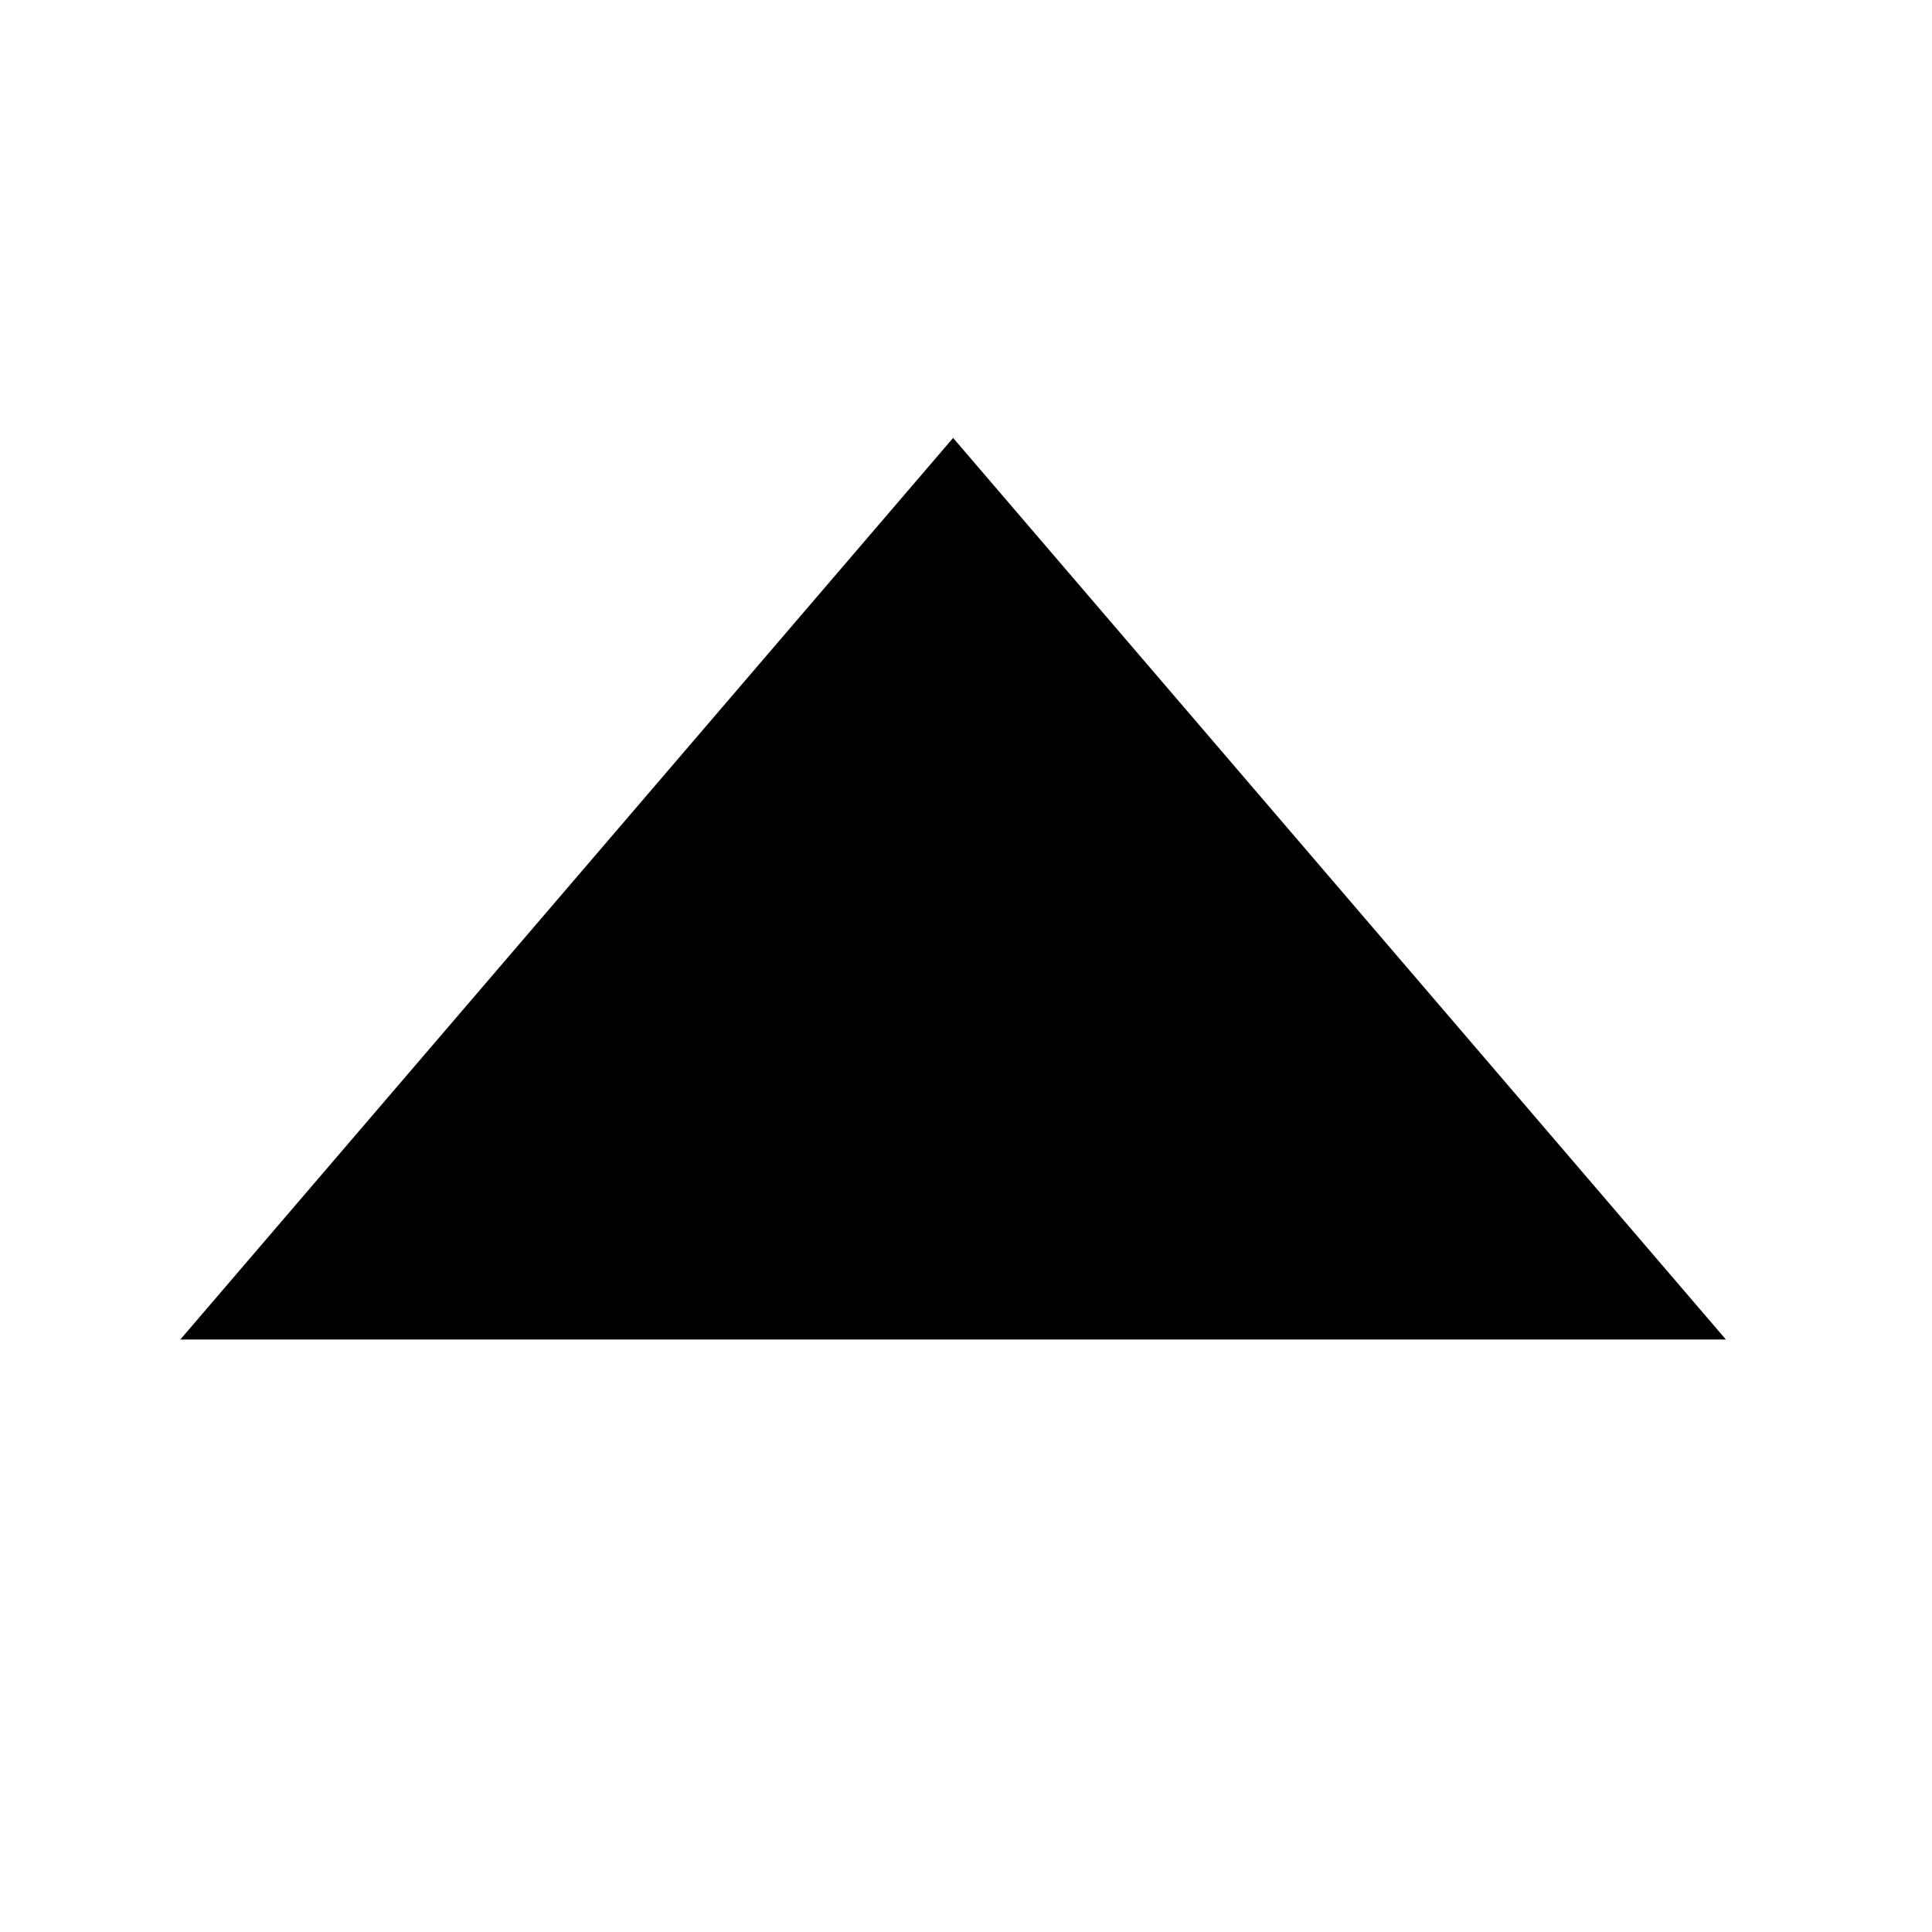
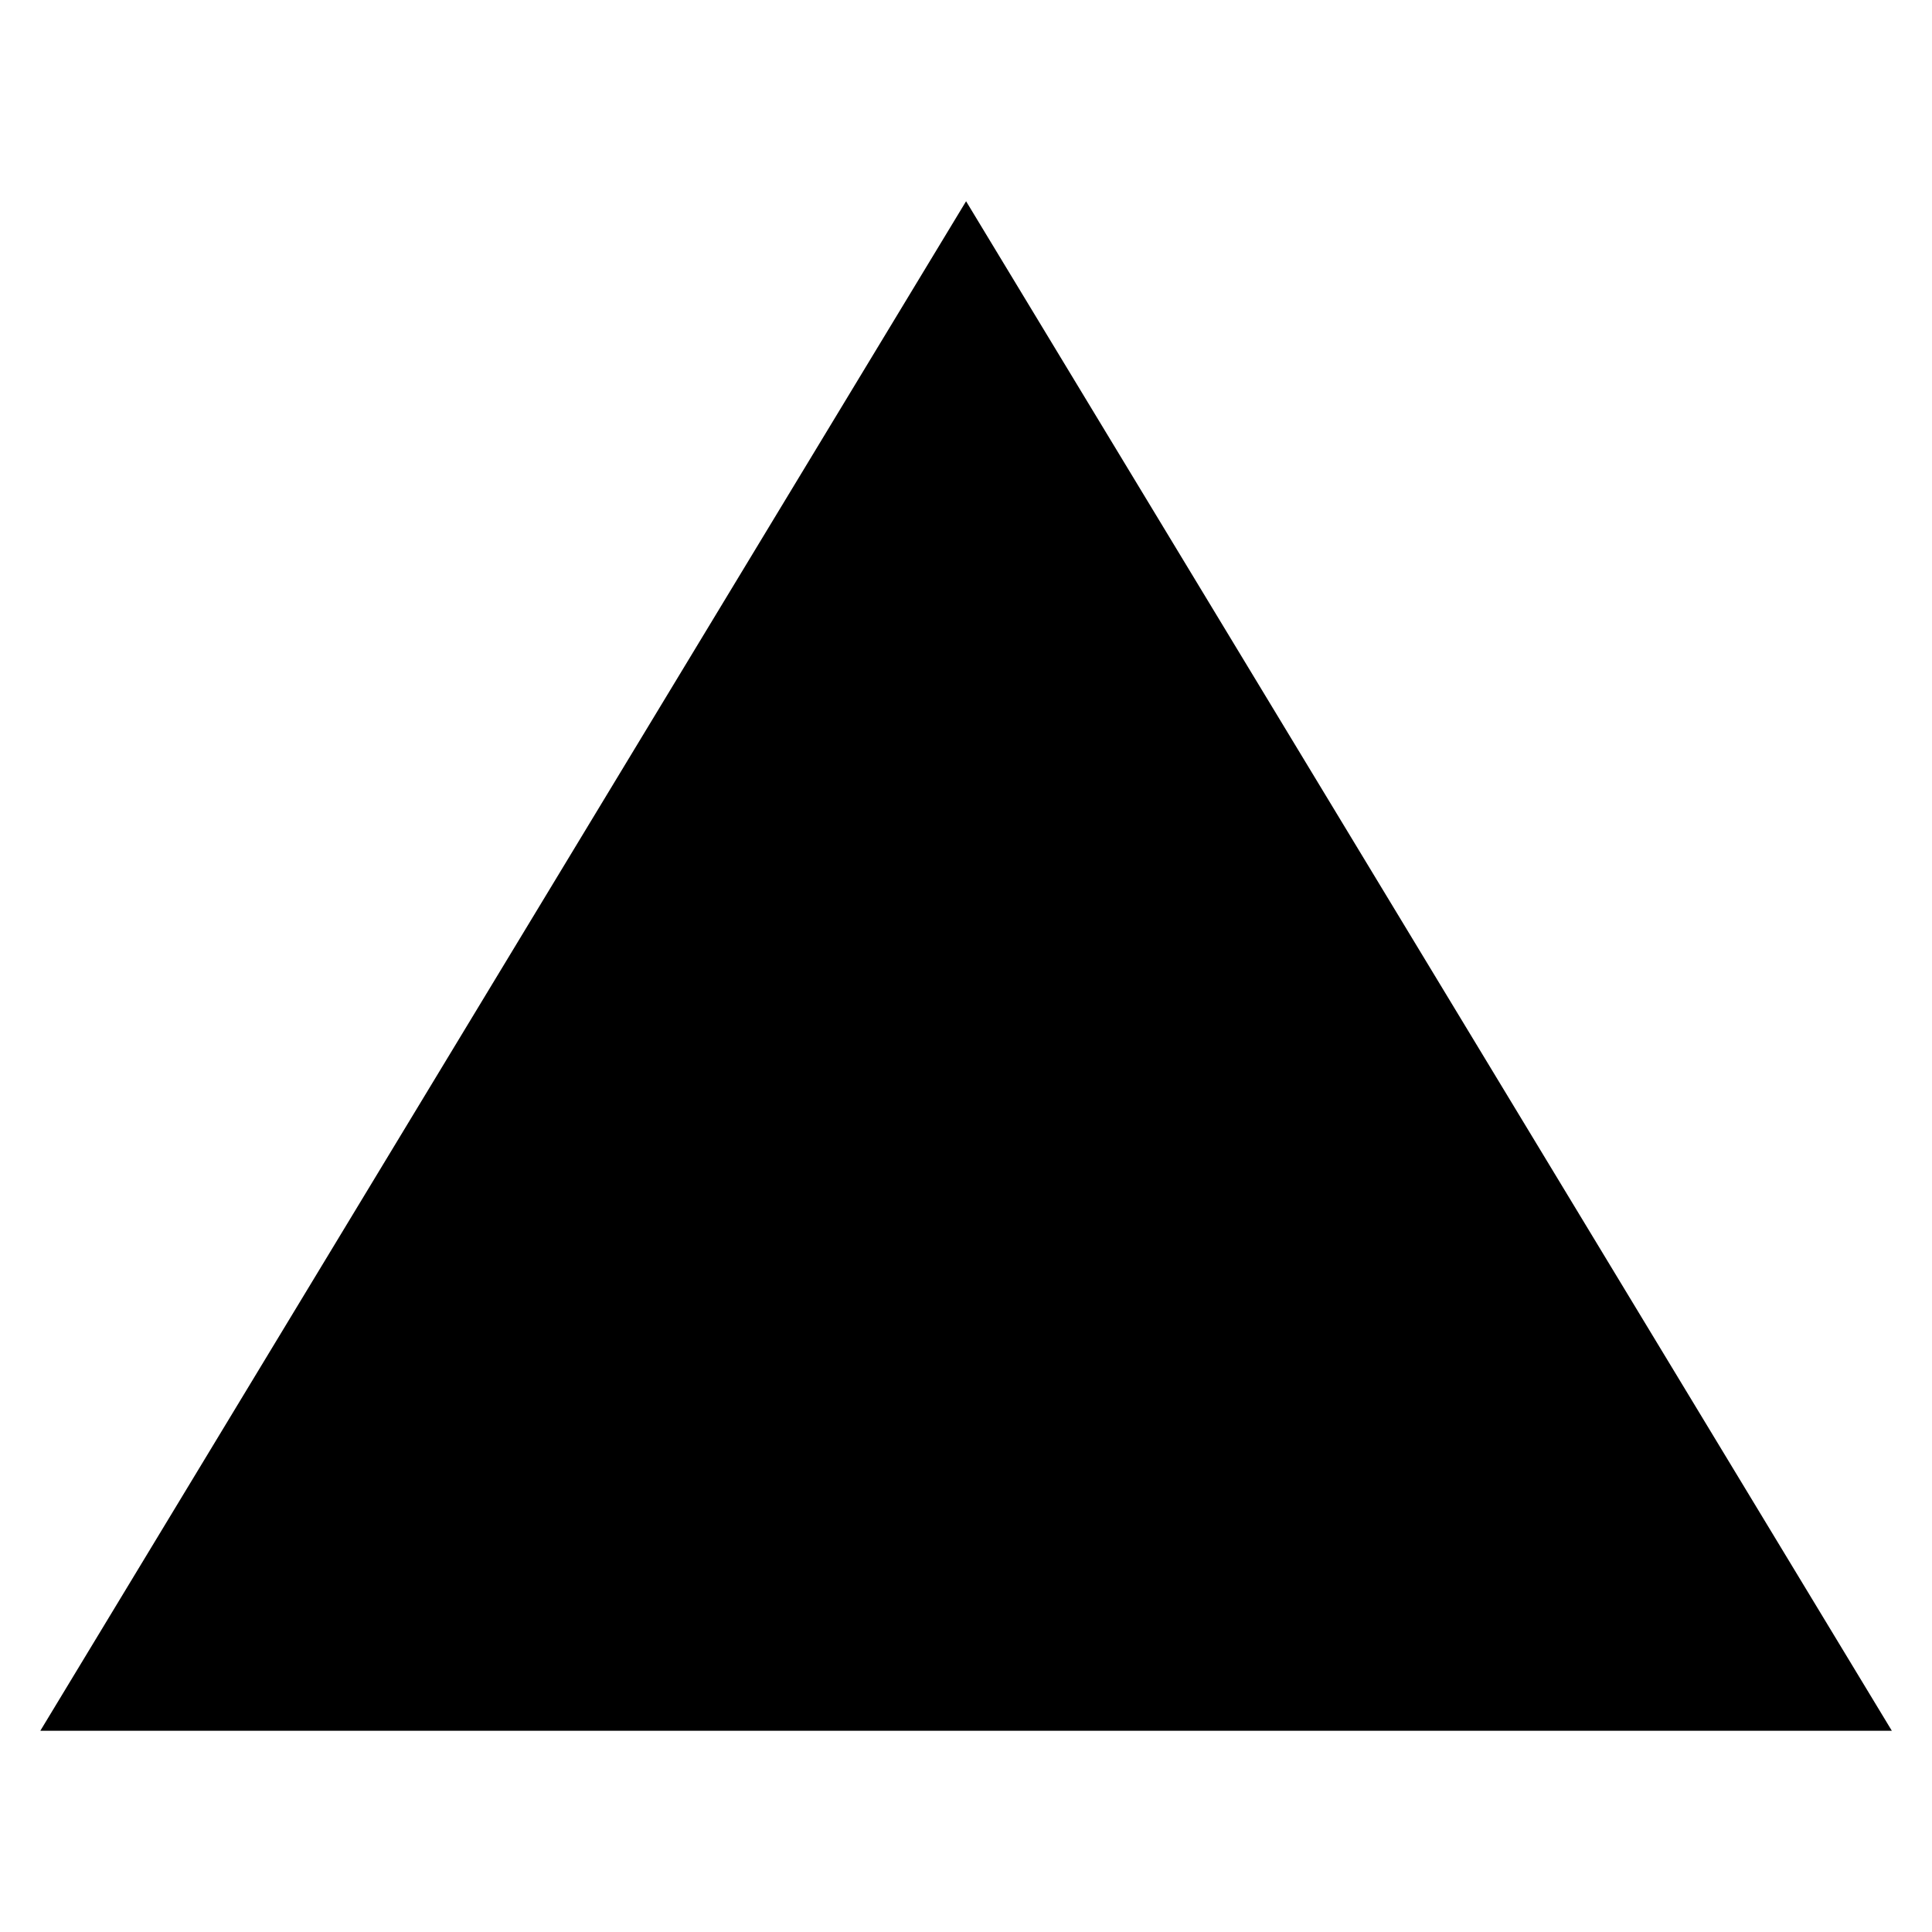
- <svg xmlns="http://www.w3.org/2000/svg" width="30px" height="30px" viewBox="0 0 30 30" version="1.1">
-   <g stroke="none" stroke-width="1" fill-rule="evenodd">
-     <polygon points="14.8 6.8 26.8 20.8 2.8 20.8 " />
+ <svg xmlns="http://www.w3.org/2000/svg" version="1.1" x="0px" y="0px" width="24px" height="24px" viewBox="0 0 24 24" enable-background="new 0 0 24 24" xml:space="preserve">
+   <g id="Outline_Icons">
+     <polygon stroke-linejoin="round" stroke-miterlimit="10" points="   23.501,21.5 0.501,21.5 12.001,2.5  " />
  </g>
</svg>
